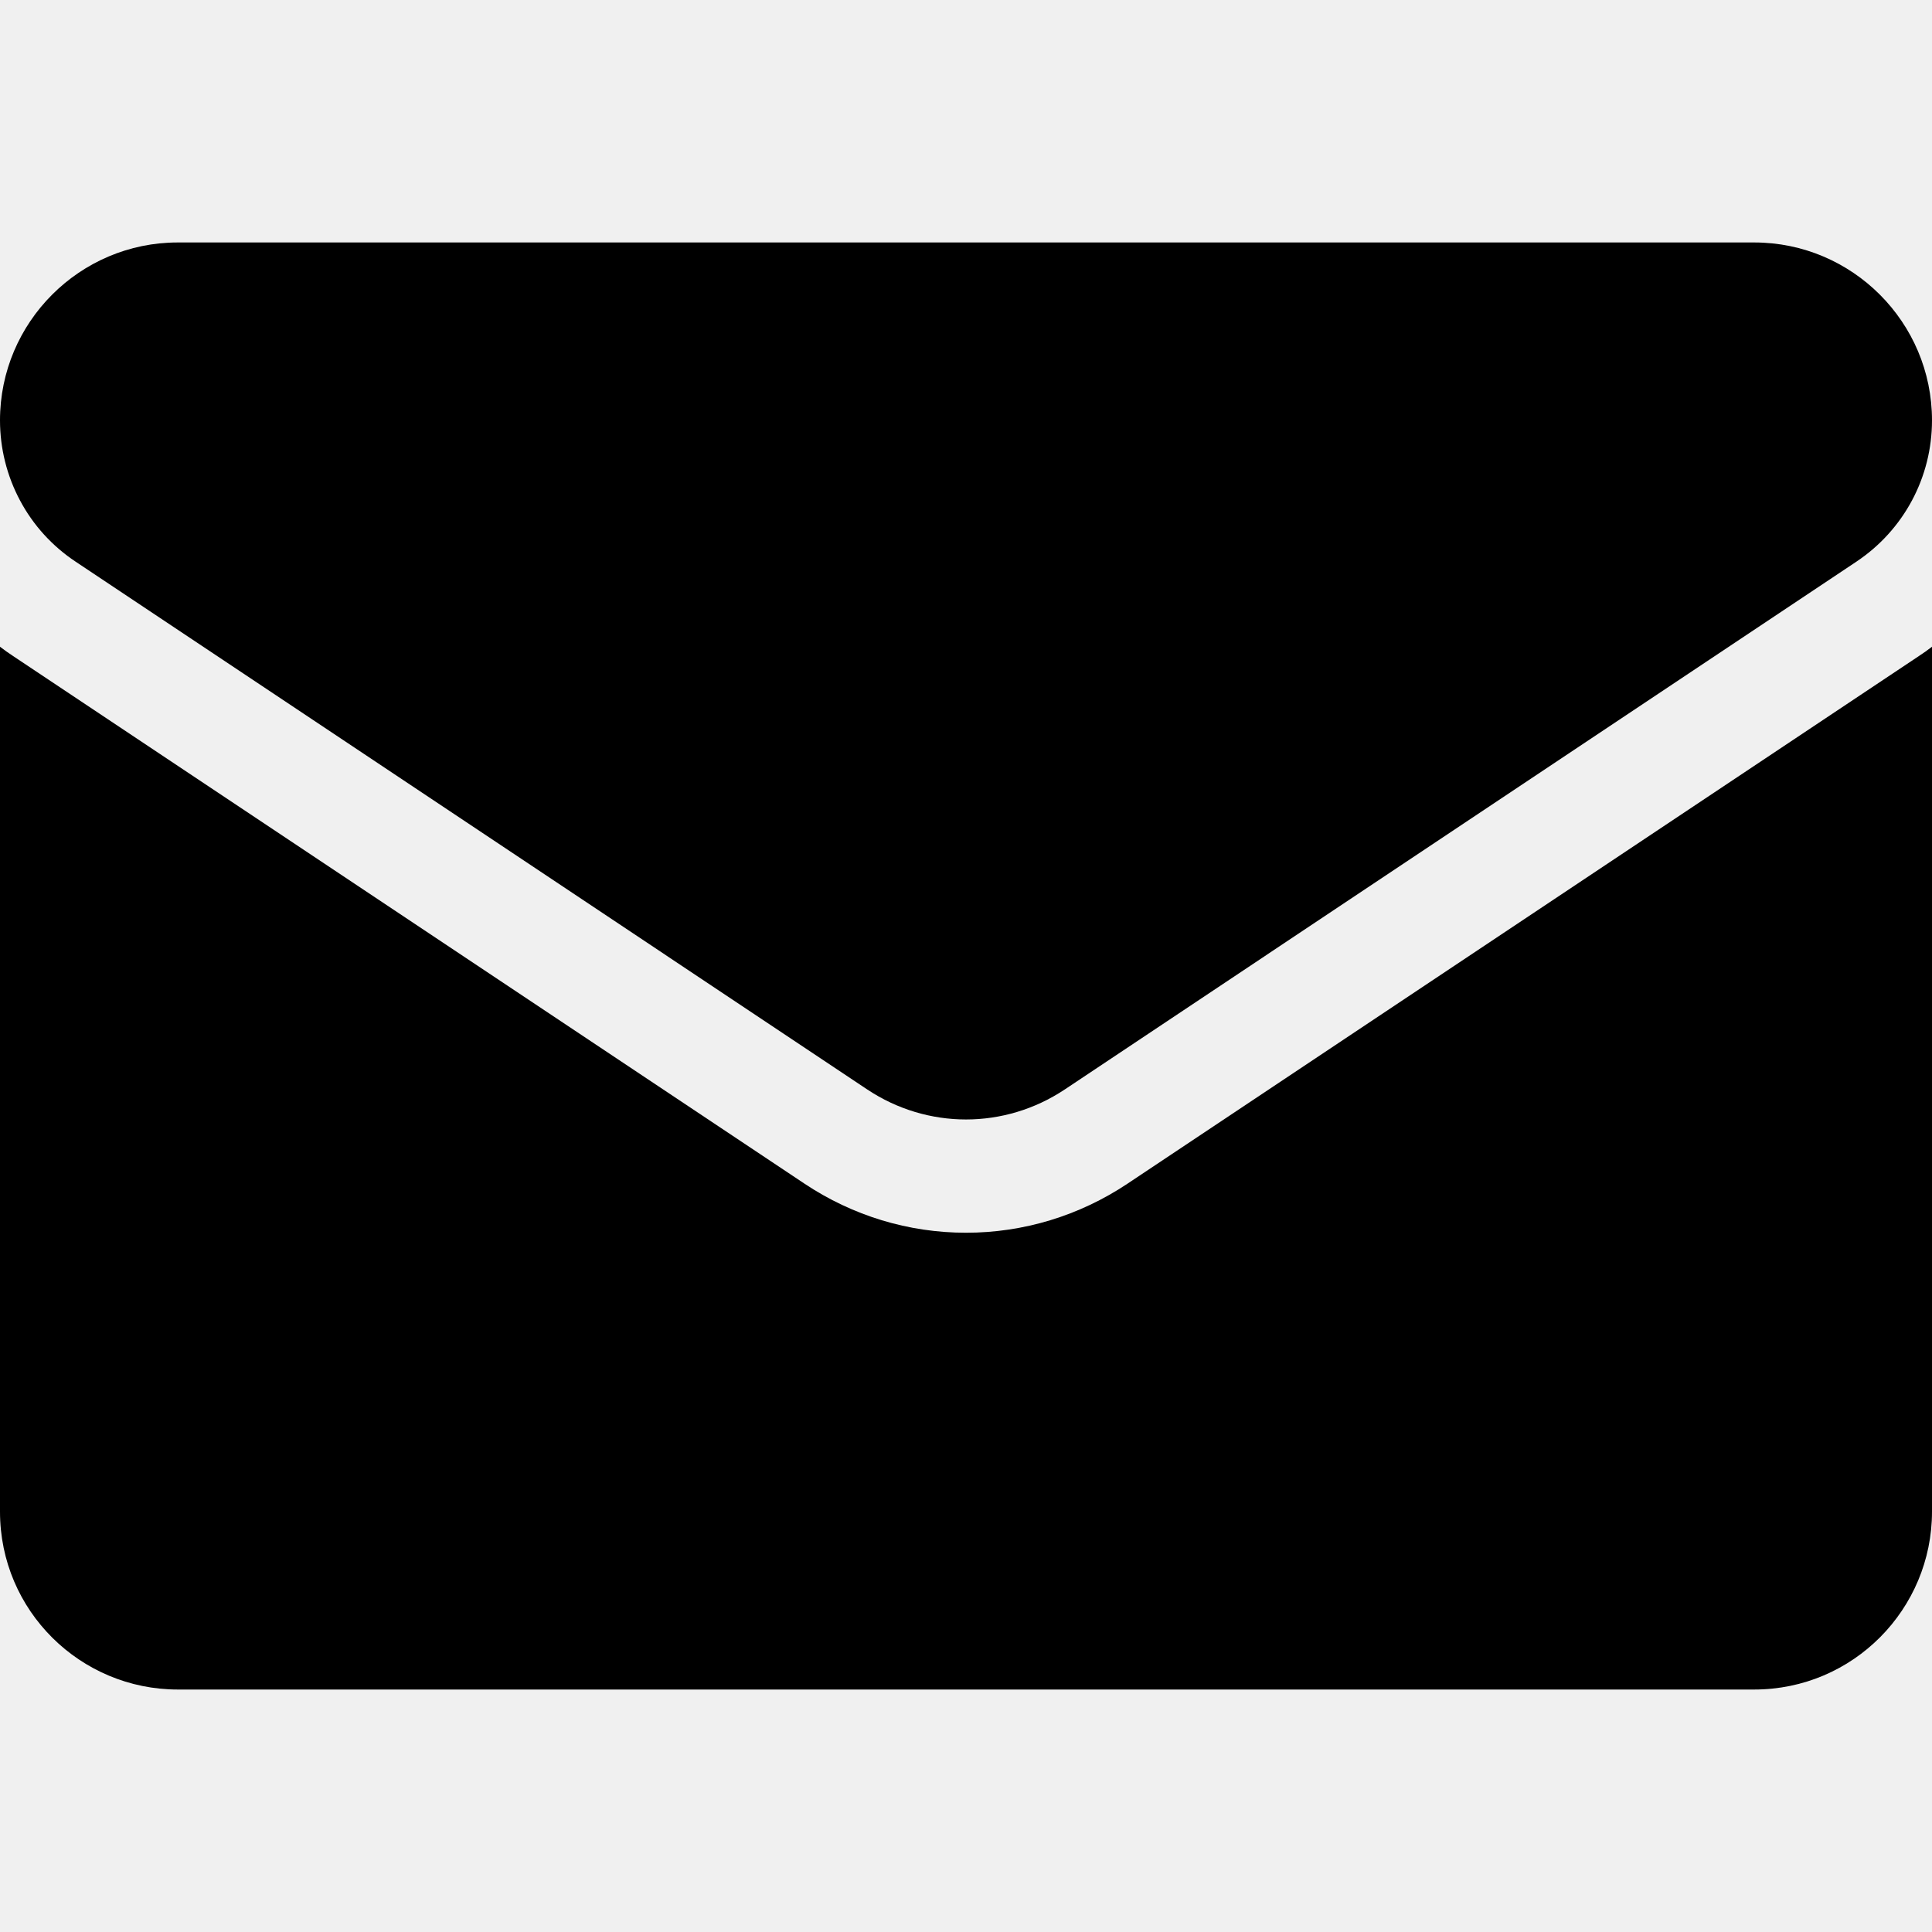
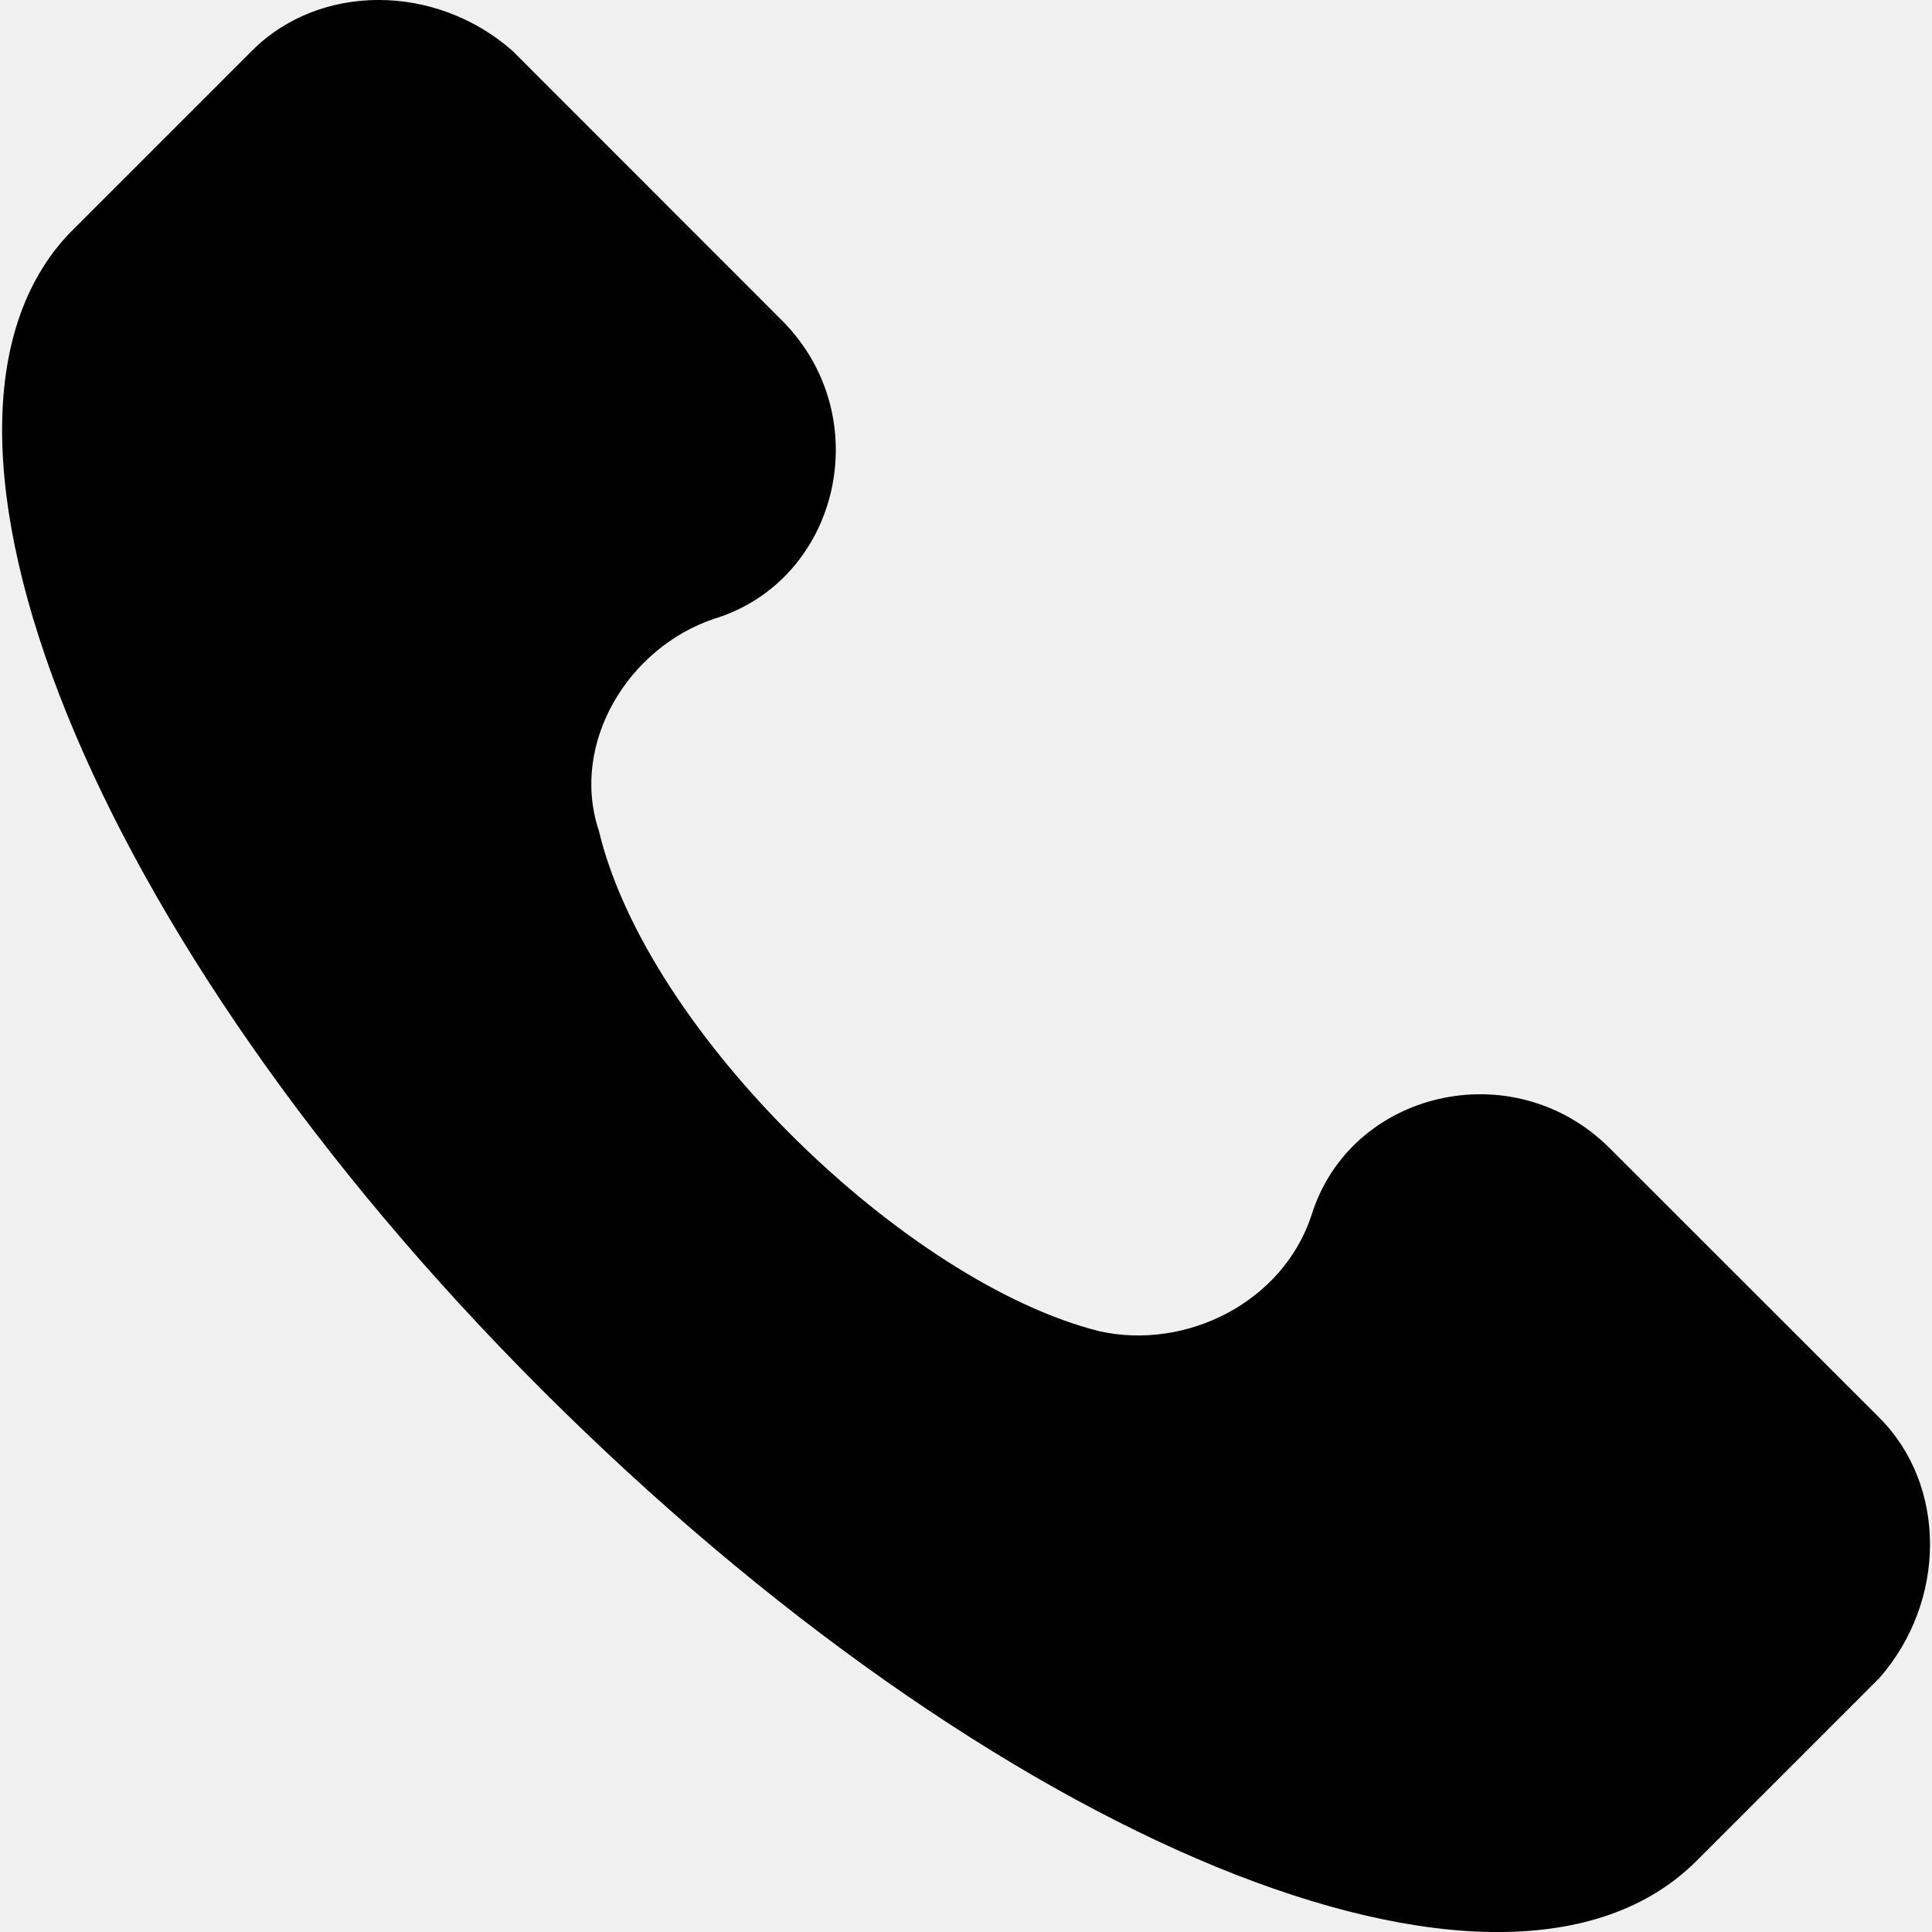
<svg xmlns="http://www.w3.org/2000/svg" width="16" height="16" viewBox="0 0 16 16" fill="none">
-   <path d="M9.337 9.803C8.939 10.068 8.477 10.209 8 10.209C7.523 10.209 7.061 10.068 6.663 9.803L0.107 5.432C0.07 5.408 0.035 5.383 0 5.356L0 12.519C0 13.34 0.666 13.992 1.473 13.992H14.527C15.348 13.992 16 13.325 16 12.519V5.356C15.965 5.383 15.93 5.408 15.893 5.432L9.337 9.803Z" fill="black" />
-   <path d="M0.627 4.652L7.183 9.023C7.431 9.188 7.716 9.271 8 9.271C8.284 9.271 8.569 9.188 8.817 9.023L15.373 4.652C15.766 4.39 16 3.953 16 3.481C16 2.669 15.339 2.008 14.528 2.008H1.472C0.661 2.008 8.10657e-07 2.669 8.10657e-07 3.481C-0 3.713 0.057 3.941 0.166 4.145C0.275 4.35 0.434 4.524 0.627 4.652Z" fill="black" />
+   <g clip-path="url(#clip0_81_38)">
+     <path d="M15.565 11.742L13.332 9.51C12.535 8.712 11.179 9.031 10.86 10.068C10.621 10.786 9.824 11.184 9.106 11.025C7.511 10.626 5.358 8.553 4.959 6.878C4.72 6.16 5.199 5.363 5.916 5.124C6.953 4.805 7.272 3.449 6.474 2.652L4.242 0.419C3.604 -0.14 2.647 -0.14 2.088 0.419L0.573 1.934C-0.942 3.529 0.733 7.755 4.481 11.503C8.229 15.251 12.455 17.006 14.05 15.411L15.565 13.896C16.123 13.258 16.123 12.301 15.565 11.742Z" fill="black" />
+   </g>
+   <defs>
+     <clipPath id="clip0_81_38">
+       <rect width="16" height="16" fill="white" />
+     </clipPath>
+   </defs>
</svg>
